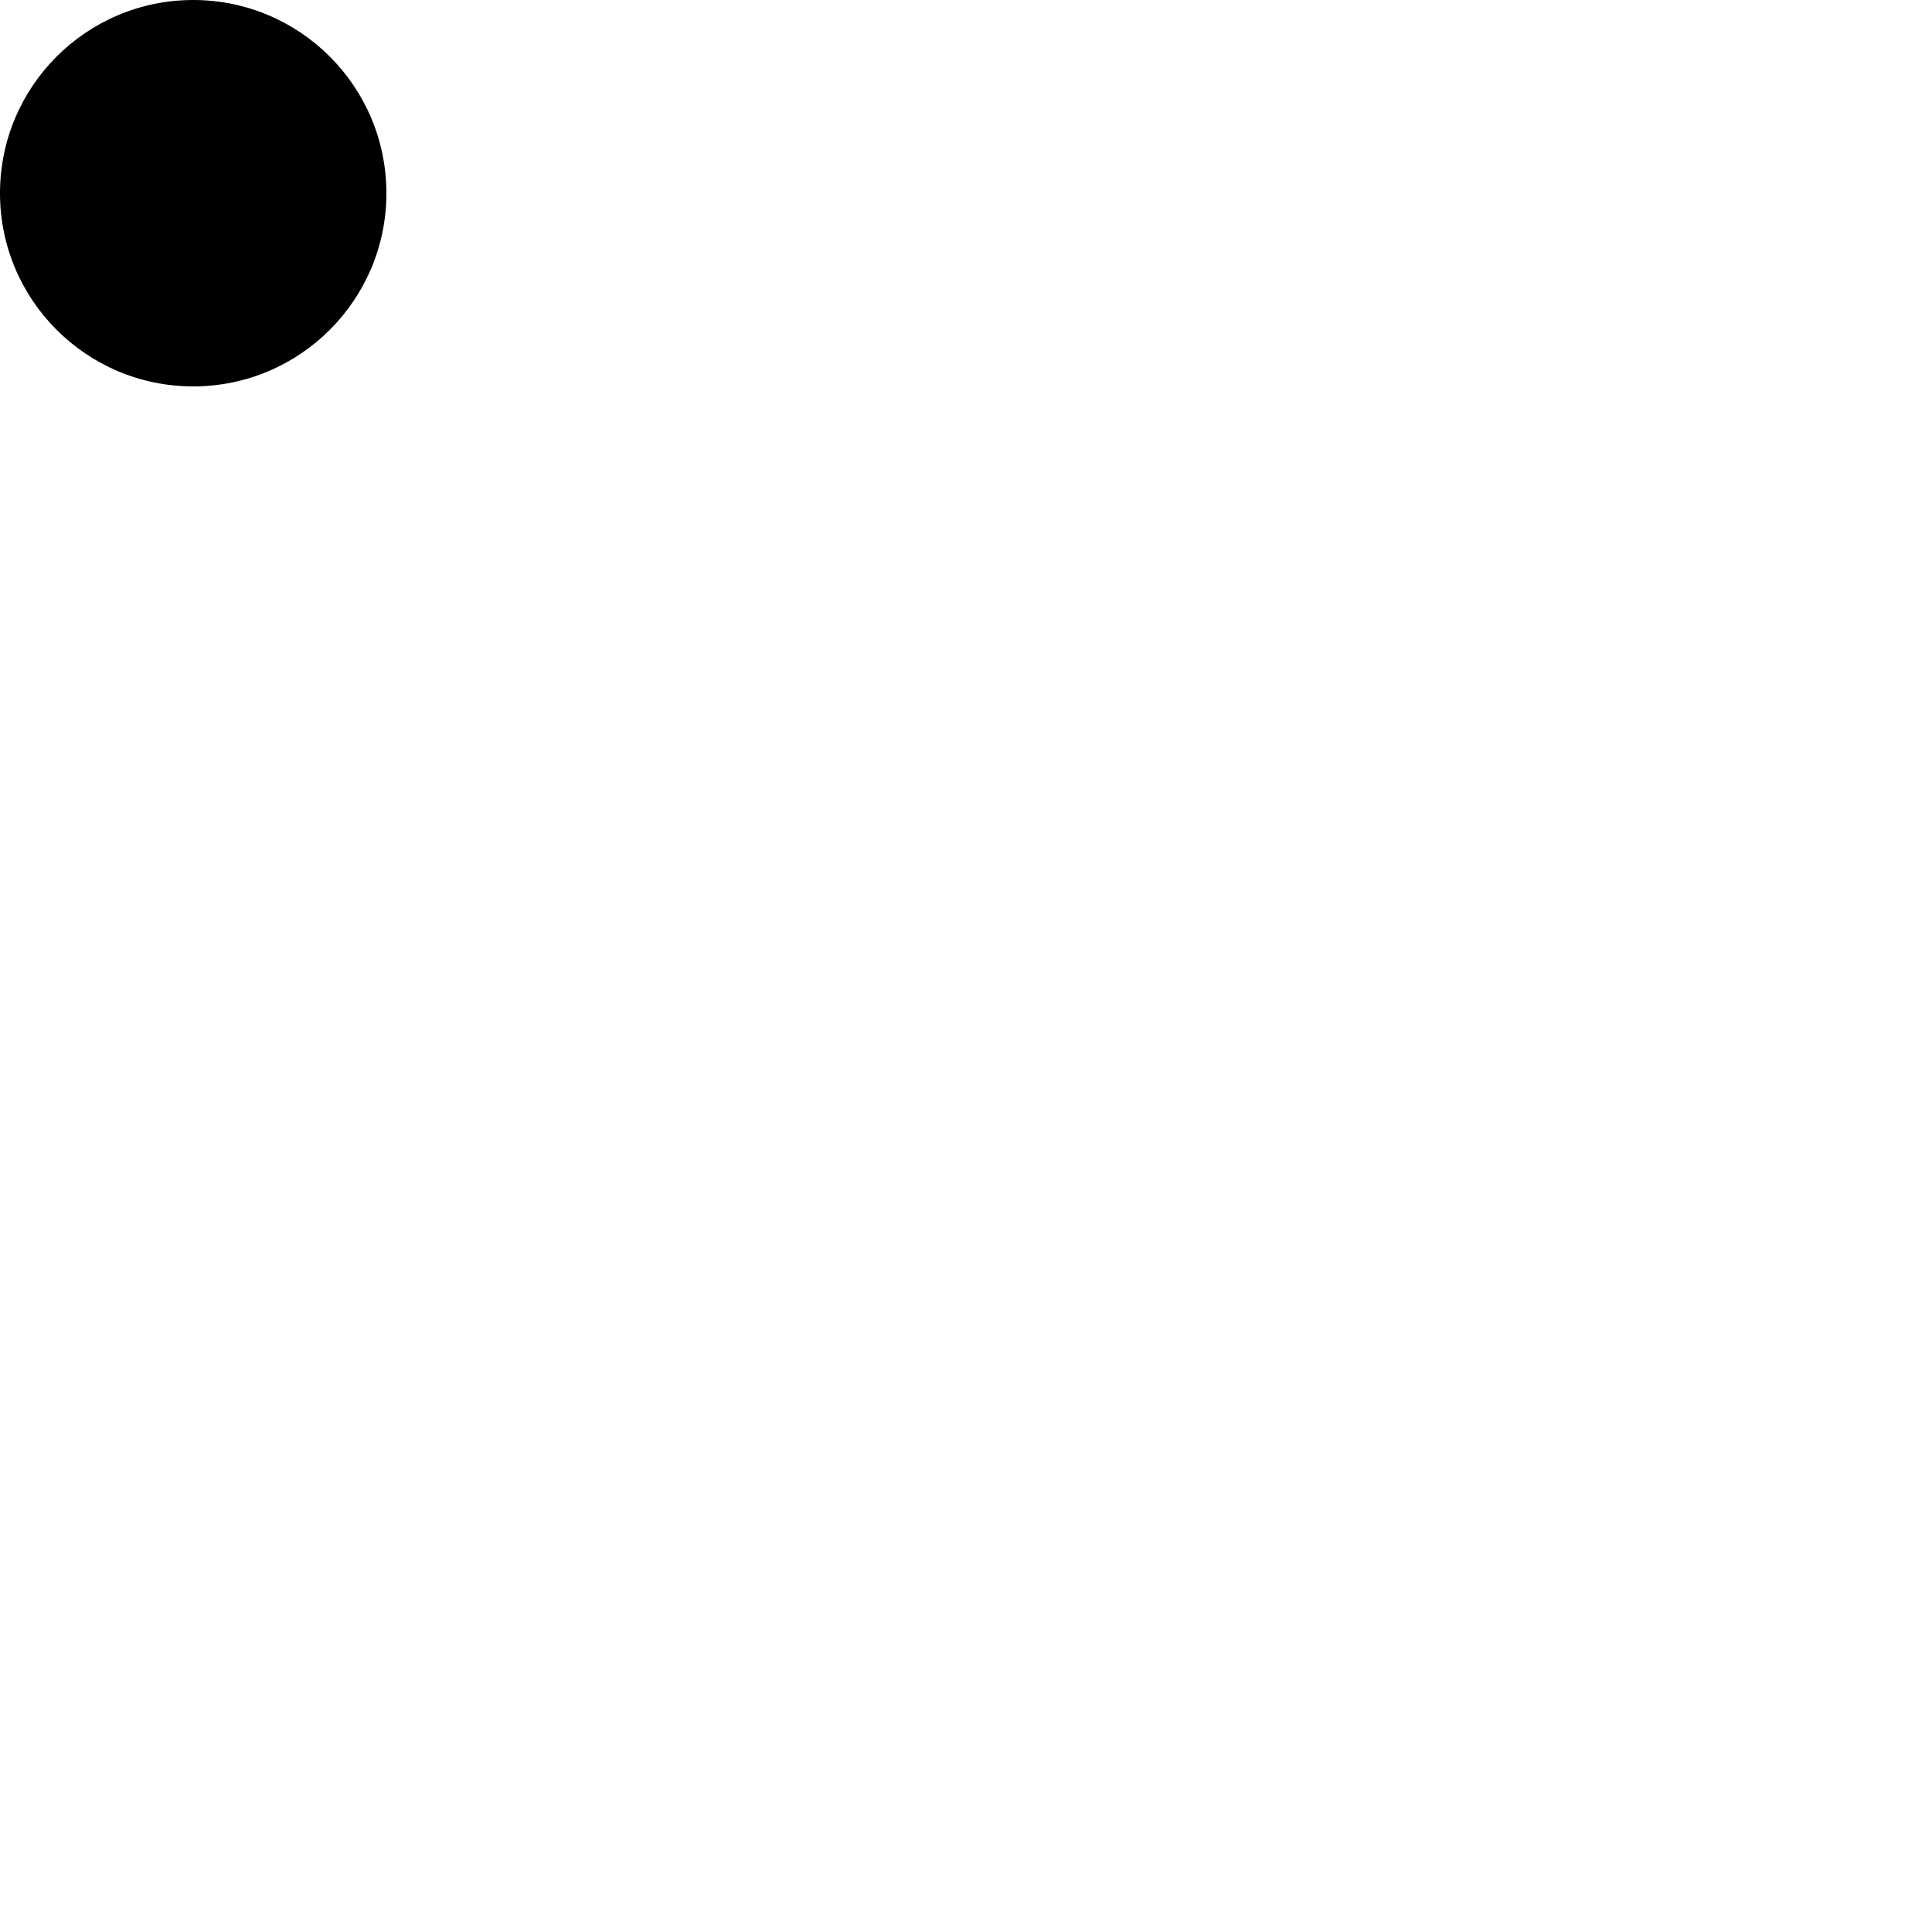
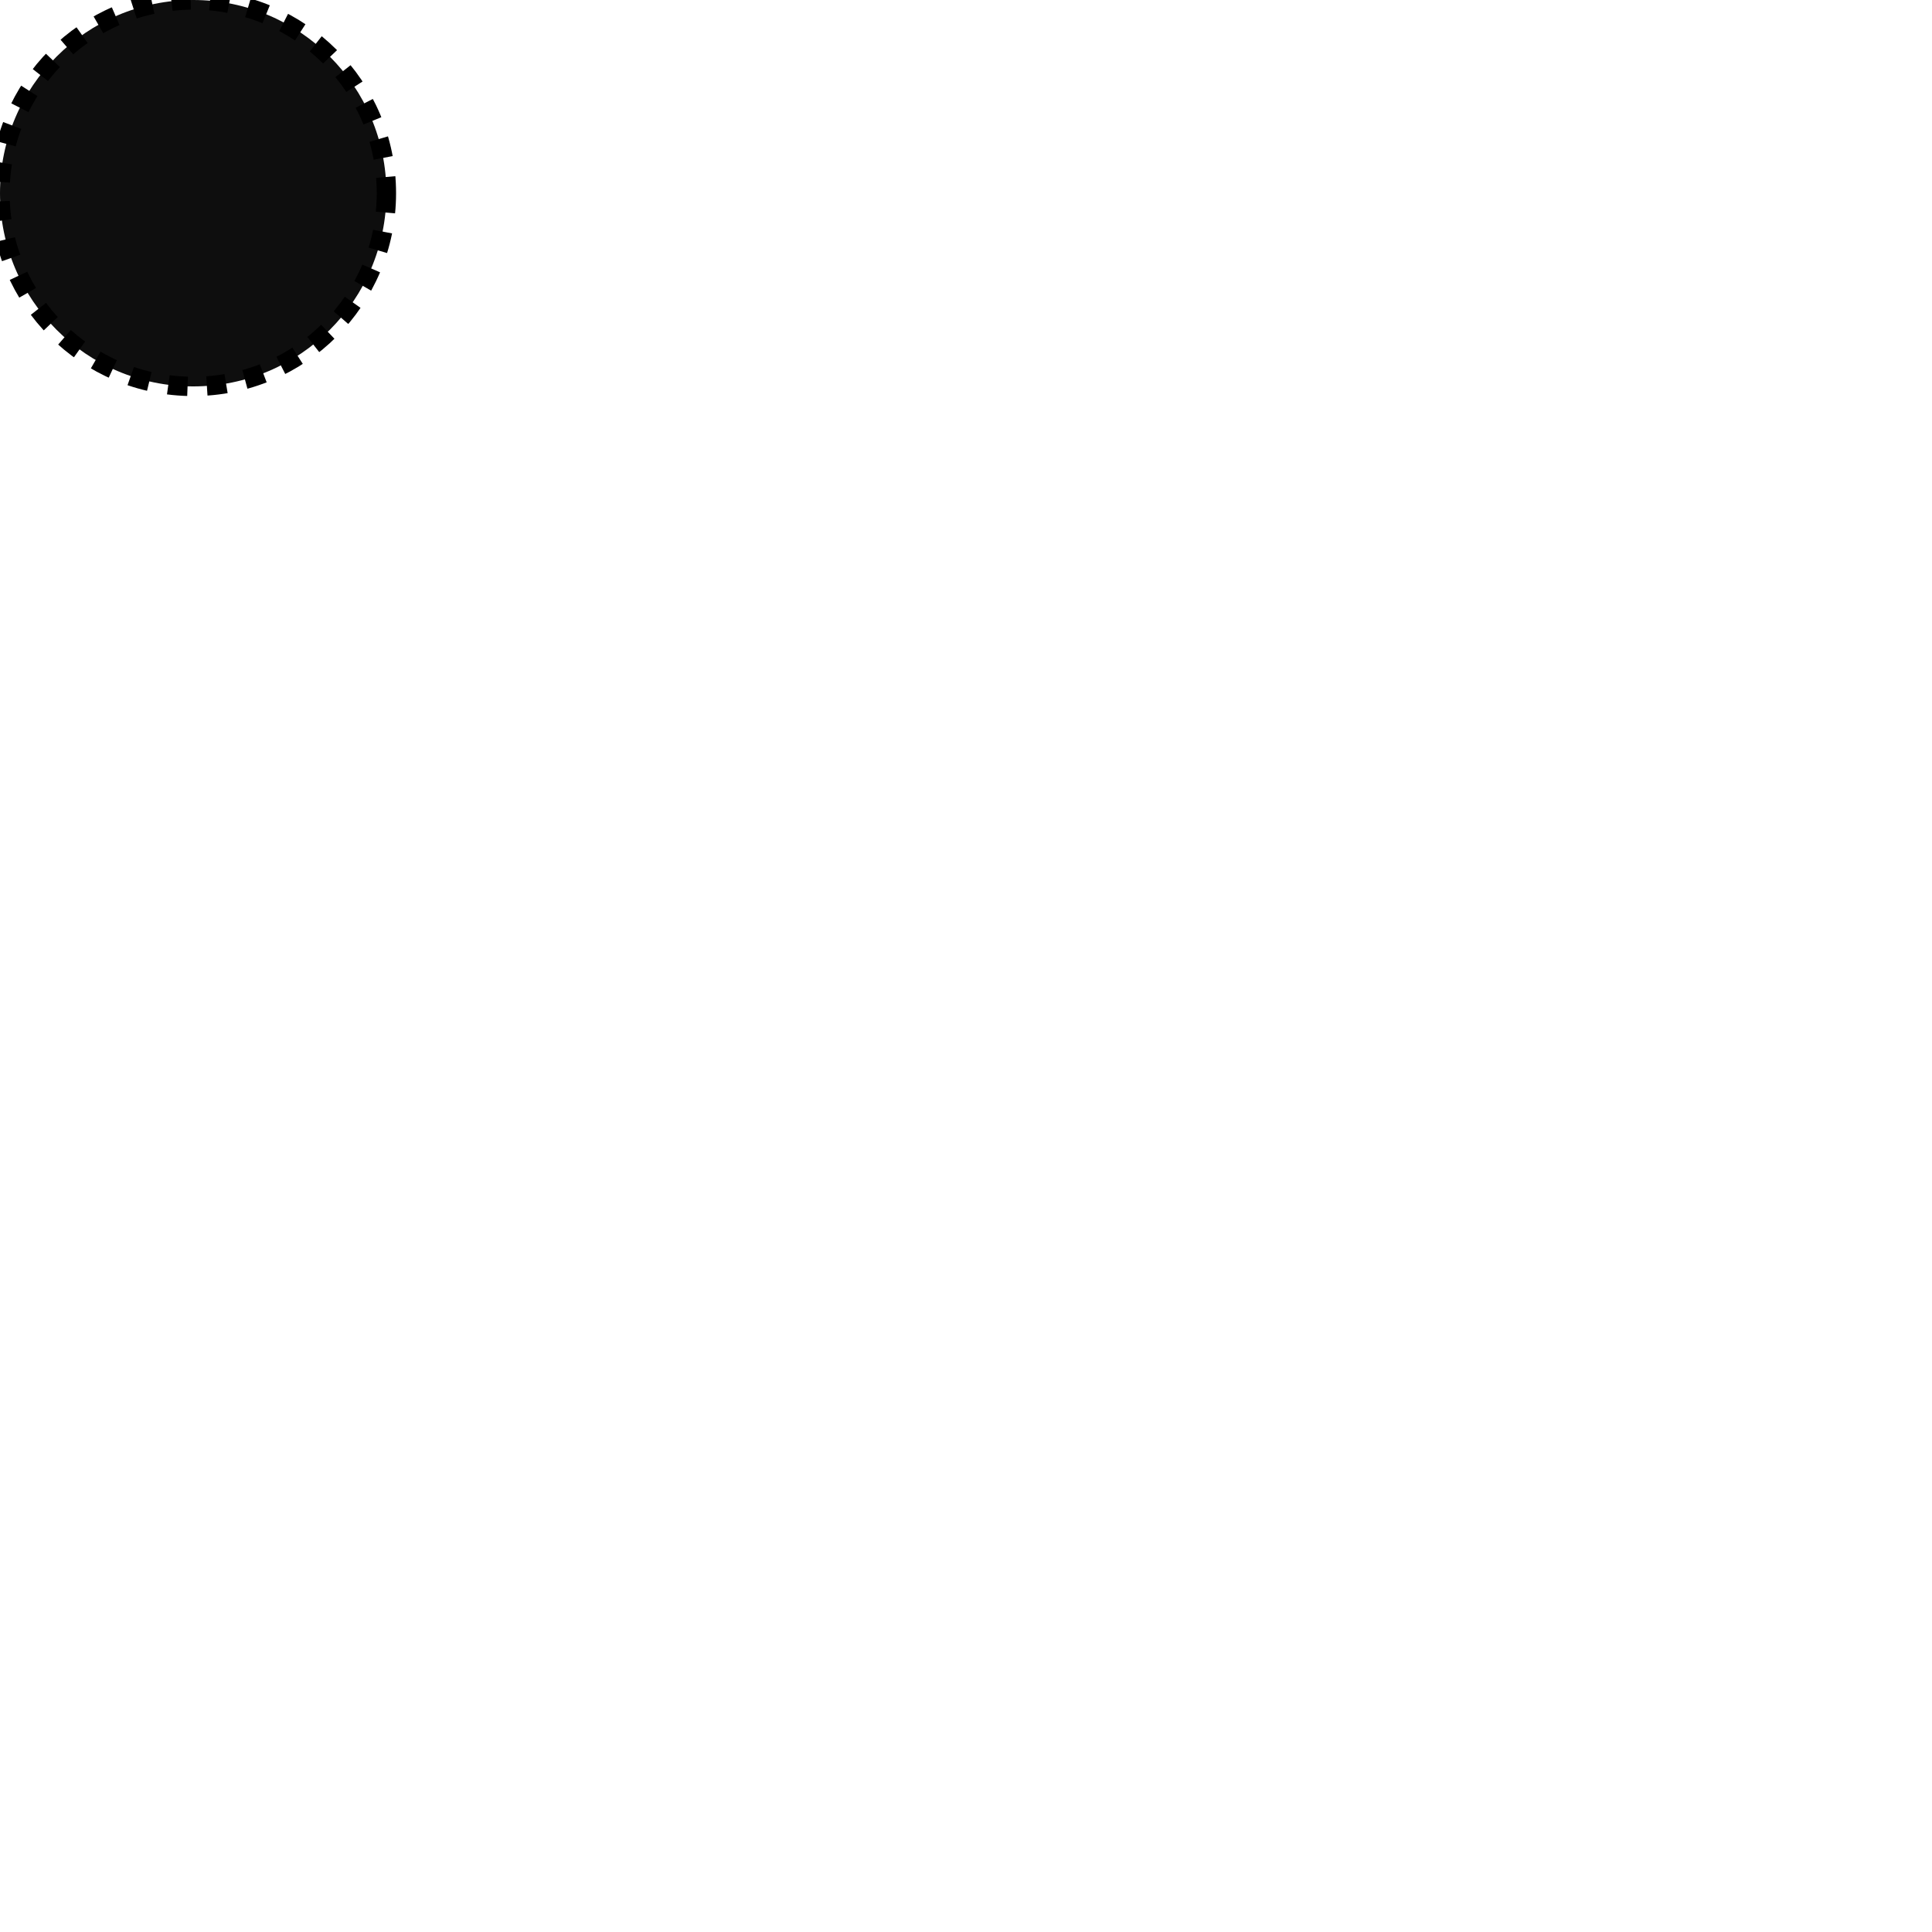
<svg xmlns="http://www.w3.org/2000/svg" width="100.0" height="100.0">
-   <circle cx="10.0px" cy="10.0px" r="10.0px" id="none" fill="0e0e0e" stroke="000000" stroke-width="1.0px" stroke-dasharray="1,1" style="none" visibility="inherit" />
+   <circle cx="10.0px" cy="10.0px" r="10.0px" id="none" fill="#0e0e0e" stroke="#000000" stroke-width="1.0px" stroke-dasharray="1,1" style="none" visibility="inherit" />
</svg>
